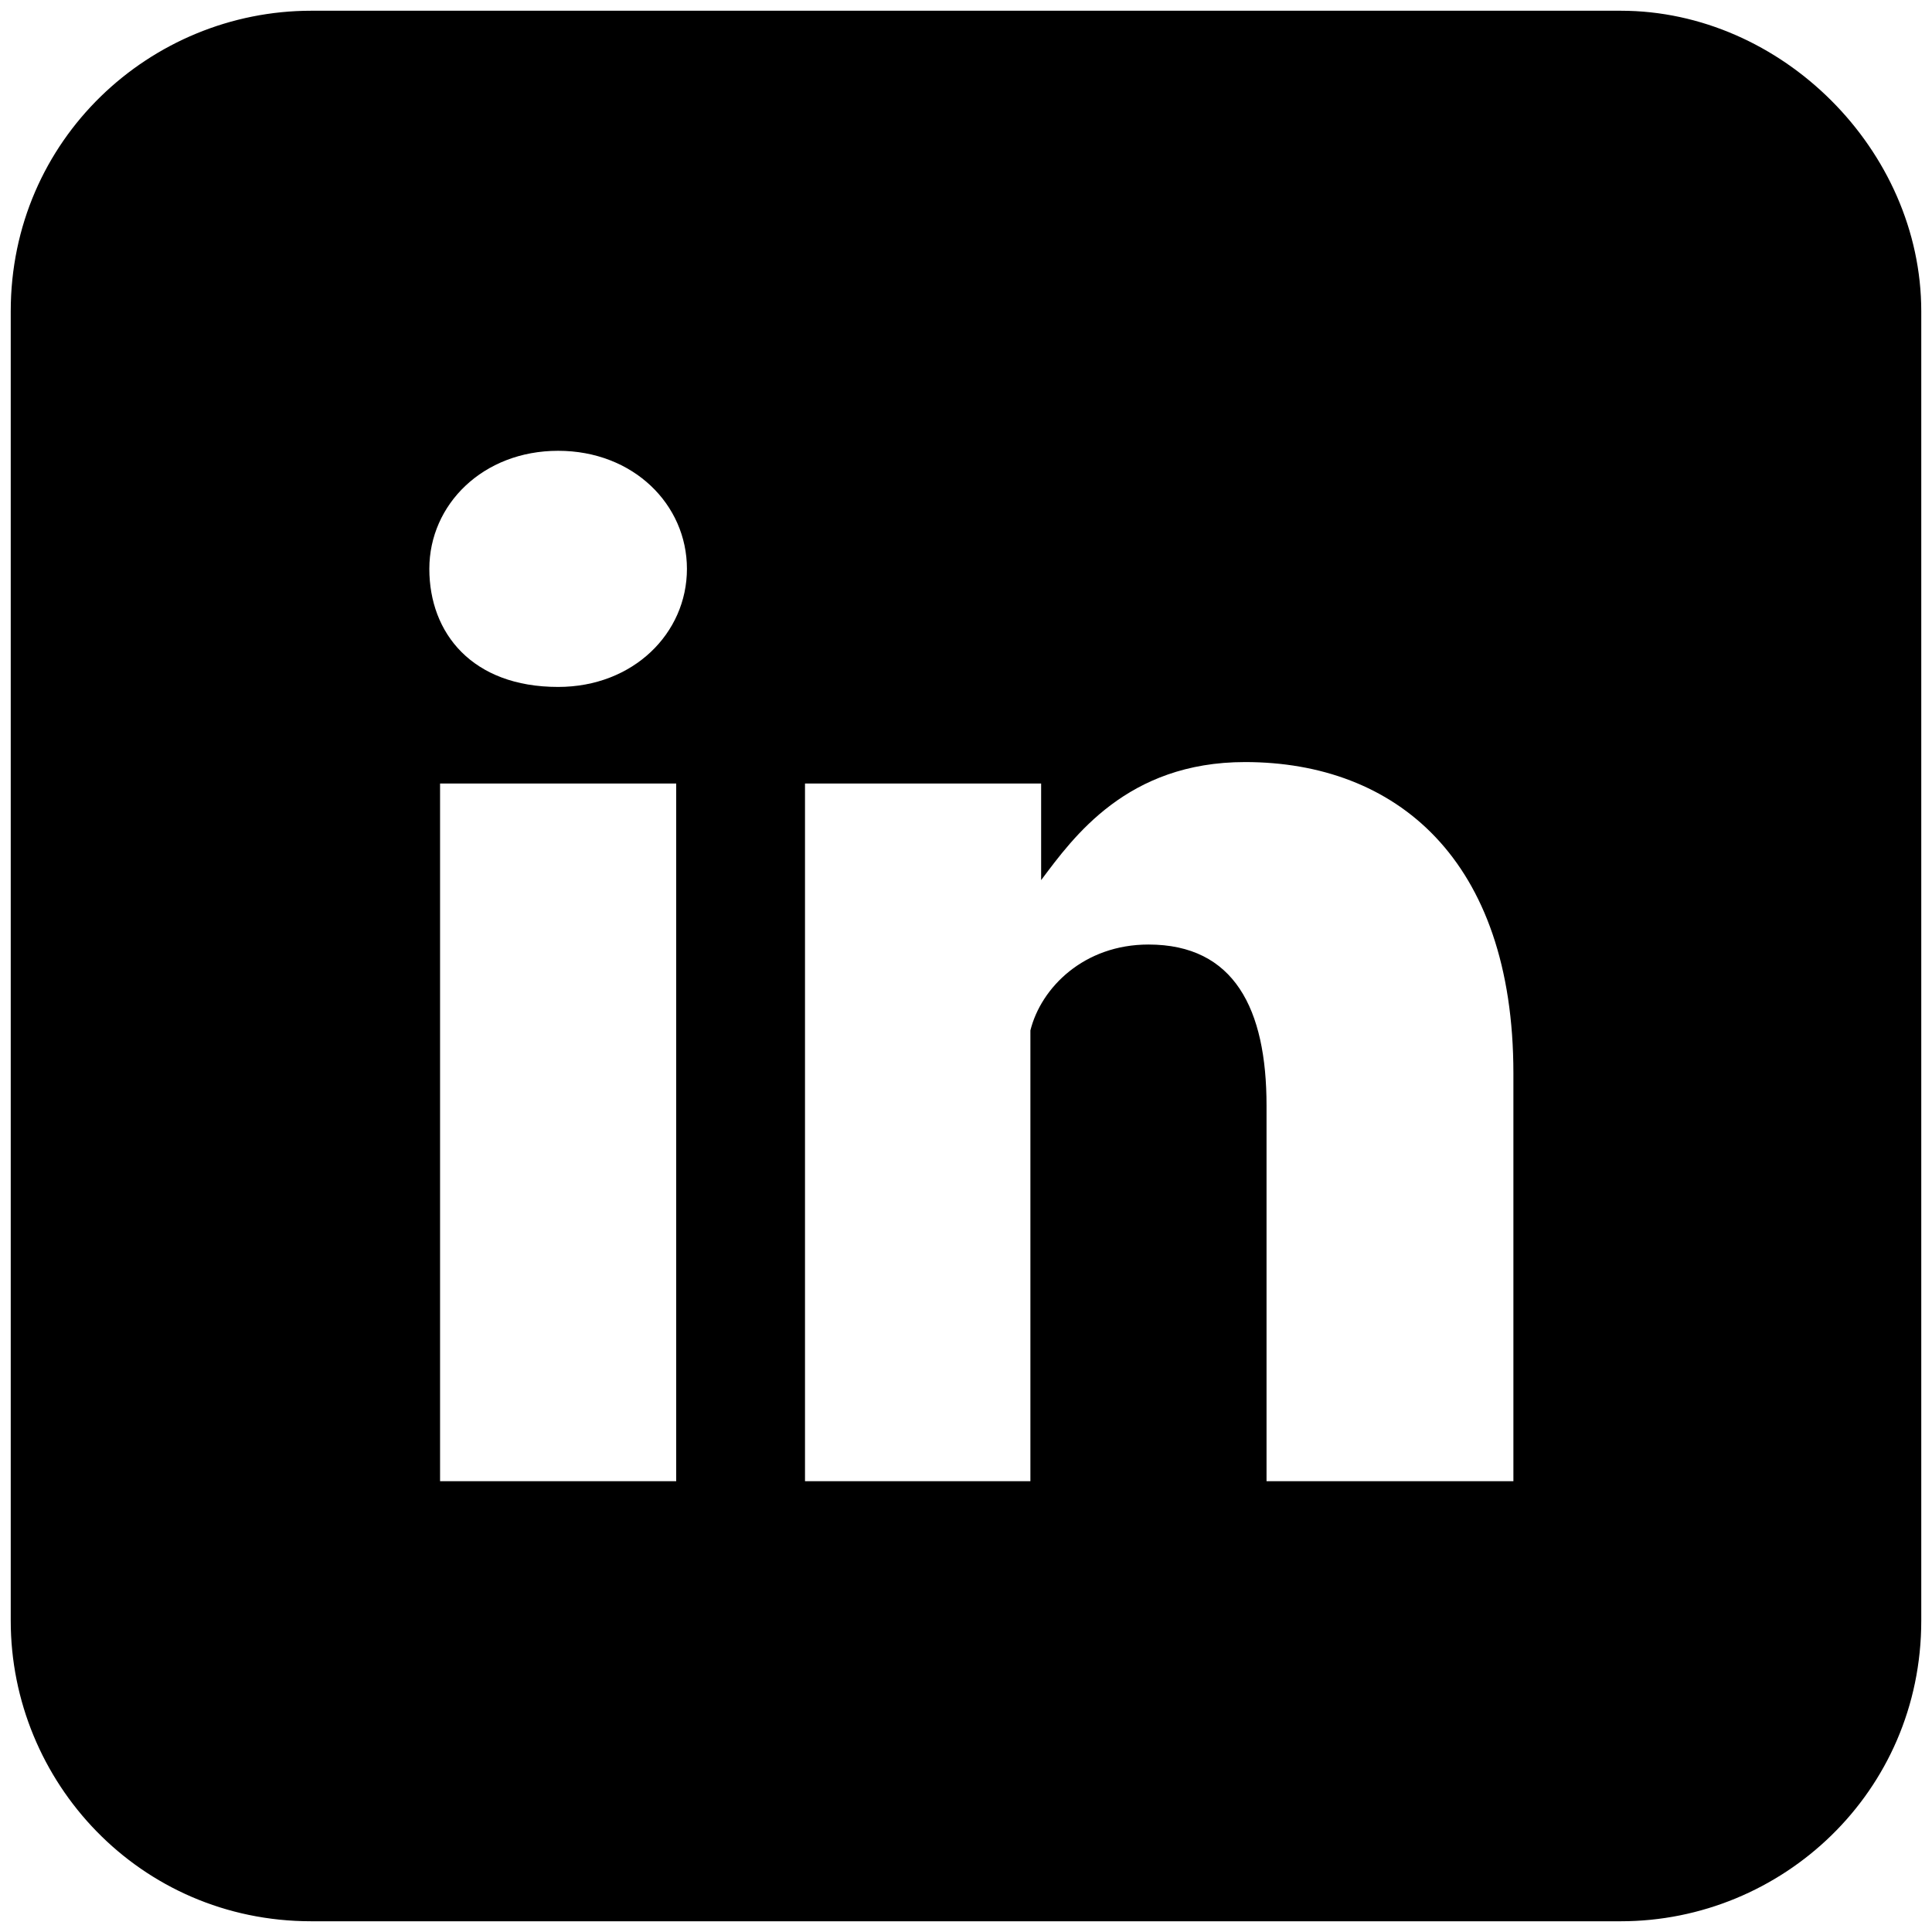
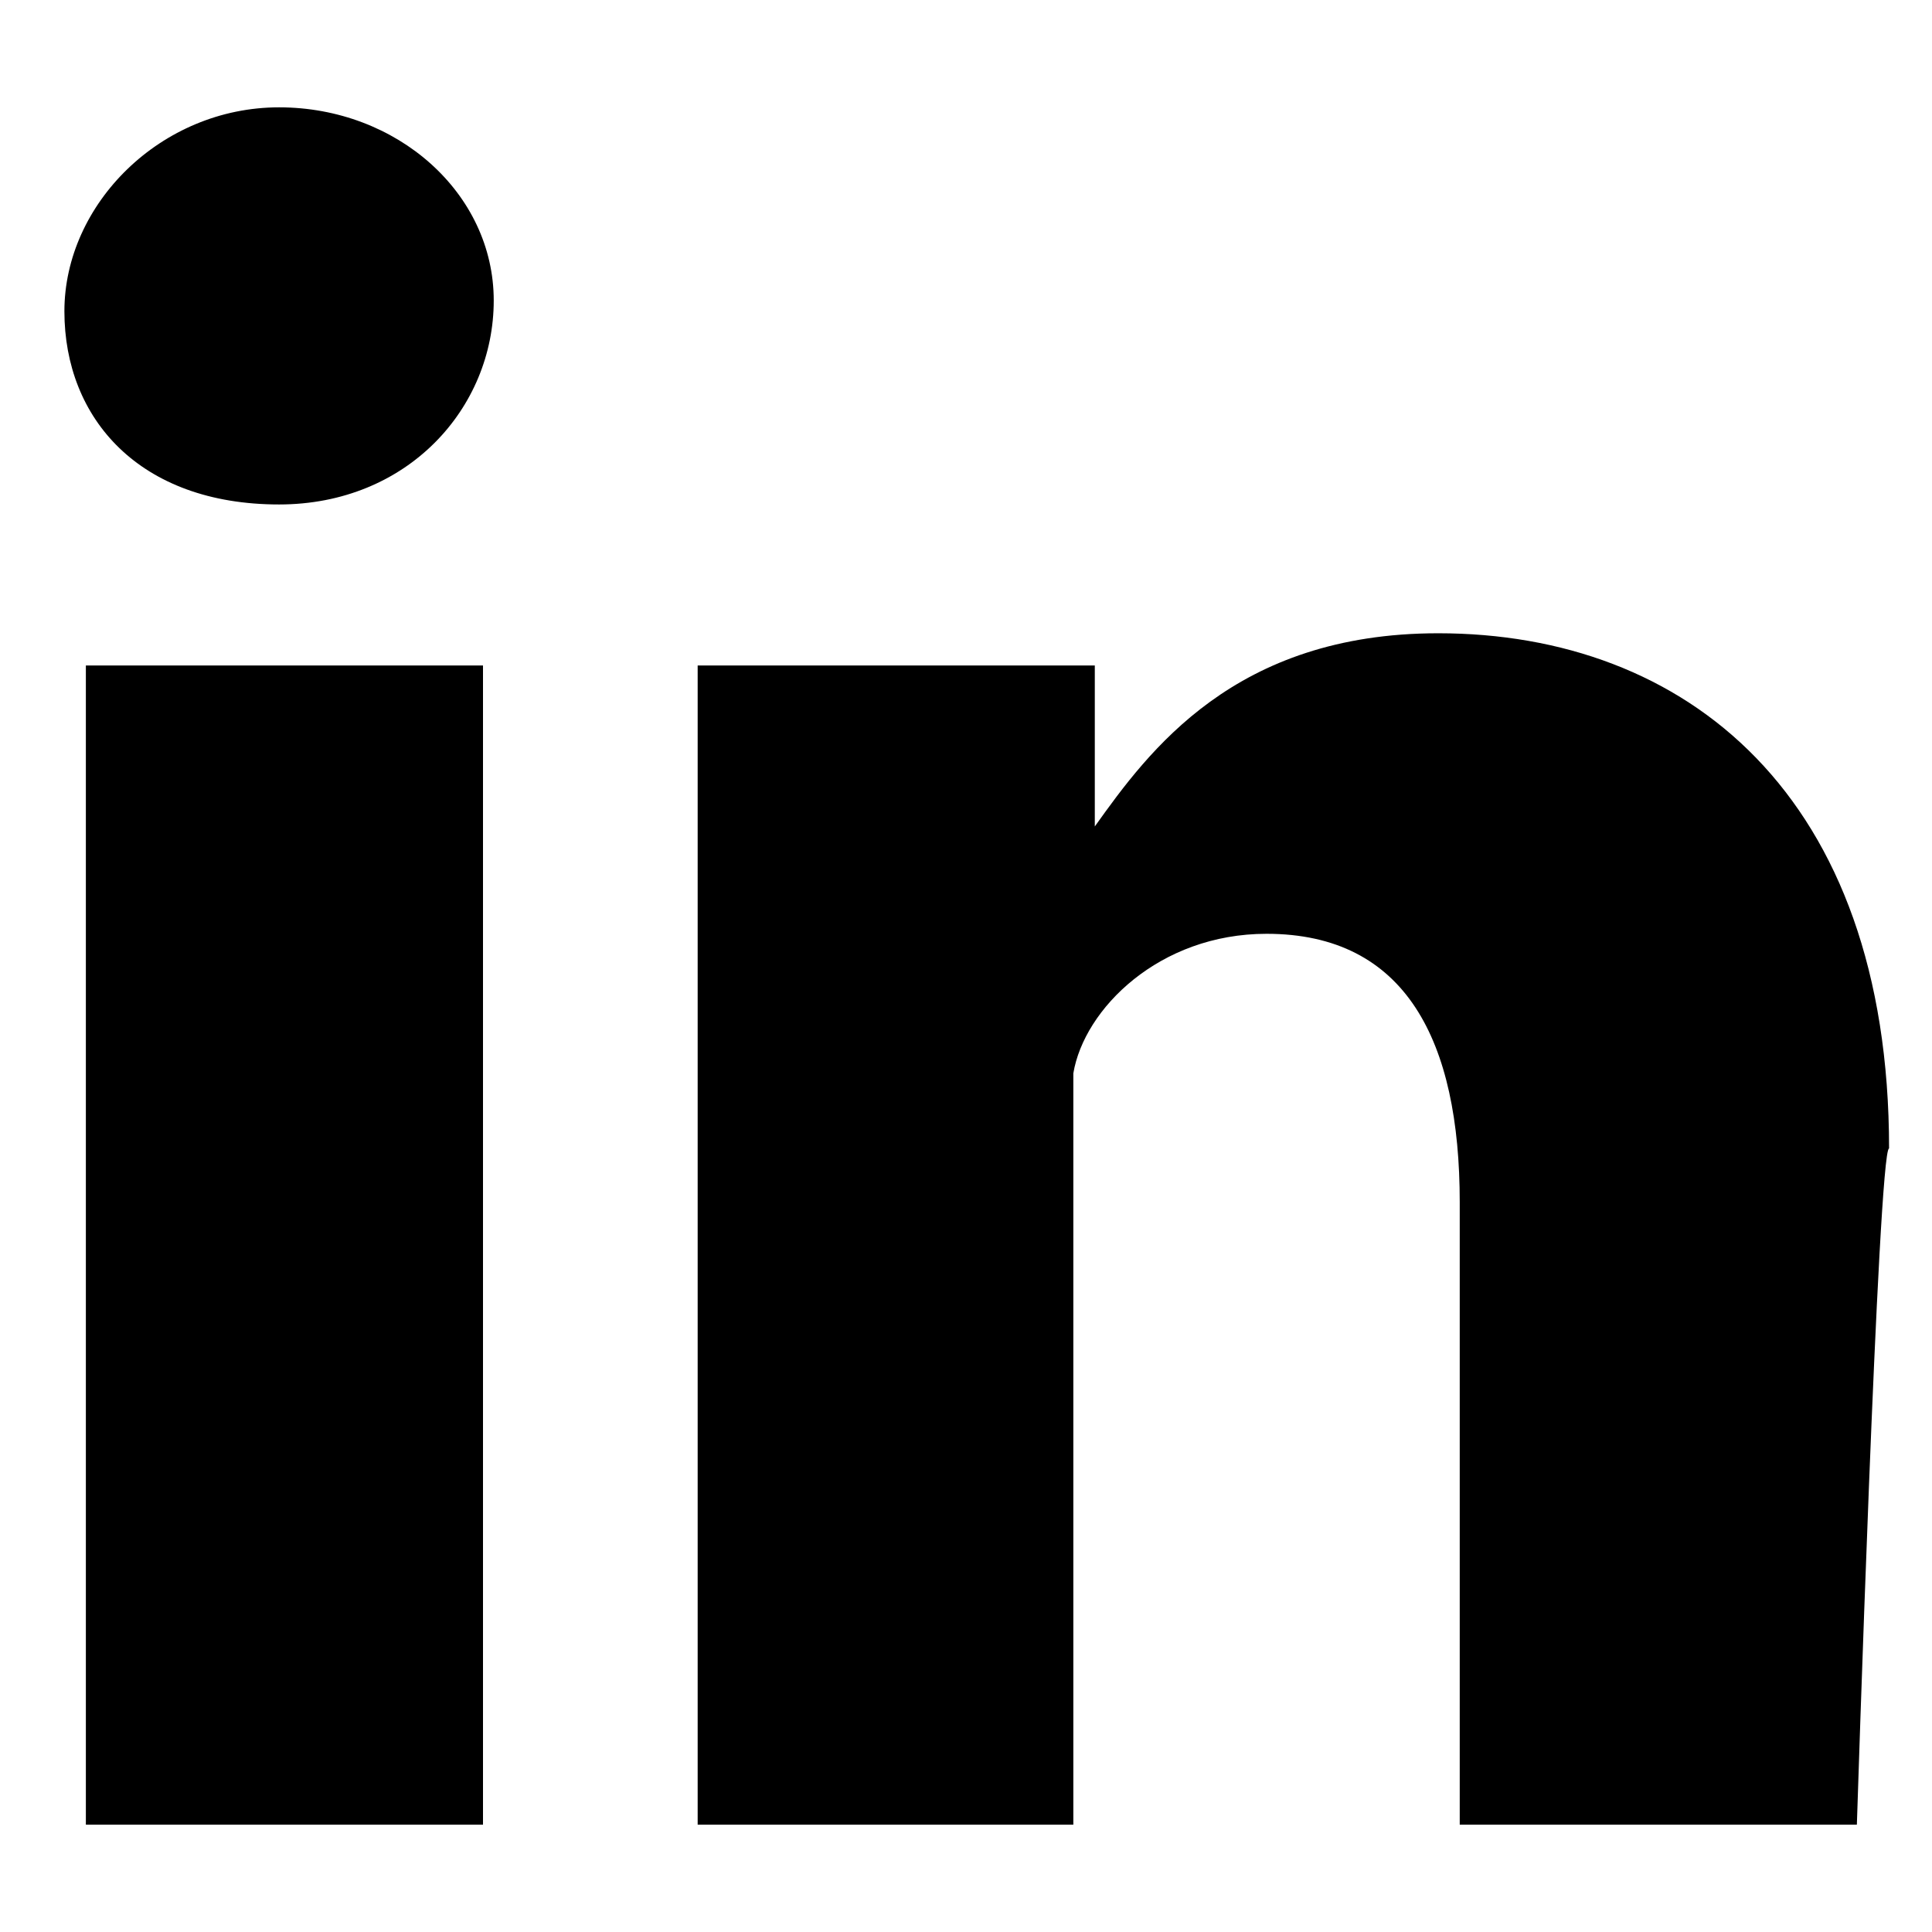
<svg xmlns="http://www.w3.org/2000/svg" viewBox="0 0 18 18">
-   <path d="M15.1.1H2.9C1.4.1.1 1.3.1 2.9v12.2c0 1.5 1.2 2.8 2.8 2.8h12.2c1.5 0 2.8-1.2 2.8-2.8V2.9c0-1.5-1.3-2.8-2.8-2.8zM6.3 13.8H4.1V7.3h2.2v6.5zM5.2 6.4C4.4 6.4 4 5.9 4 5.3c0-.6.5-1.1 1.2-1.1s1.2.5 1.2 1.1c0 .6-.5 1.1-1.2 1.1zm8.8 7.4h-2.2v-3.5c0-.9-.3-1.5-1.1-1.5-.6 0-1 .4-1.1.8v4.2H7.5V7.3h2.2v.9c.3-.4.8-1.1 1.9-1.1 1.4 0 2.5.9 2.5 2.9v3.8zM9.5 8.4c0-.1 0-.1 0 0z" />
+   <path d="M4.5,17H0.8V6.2h3.7V17z M2.6,4.7c-1.3,0-2-0.8-2-1.8S1.5,1,2.6,1s2,0.8,2,1.8S3.8,4.7,2.6,4.7z M17.3,17h-3.7v-5.8   c0-1.5-0.5-2.5-1.8-2.5c-1,0-1.7,0.7-1.8,1.3v7H6.5V6.2h3.7v1.5c0.5-0.7,1.3-1.8,3.2-1.8c2.3,0,4.2,1.5,4.2,4.8   C17.5,10.7,17.3,17,17.3,17z M9.8,8C9.8,7.8,9.8,7.8,9.8,8z" />
</svg>
